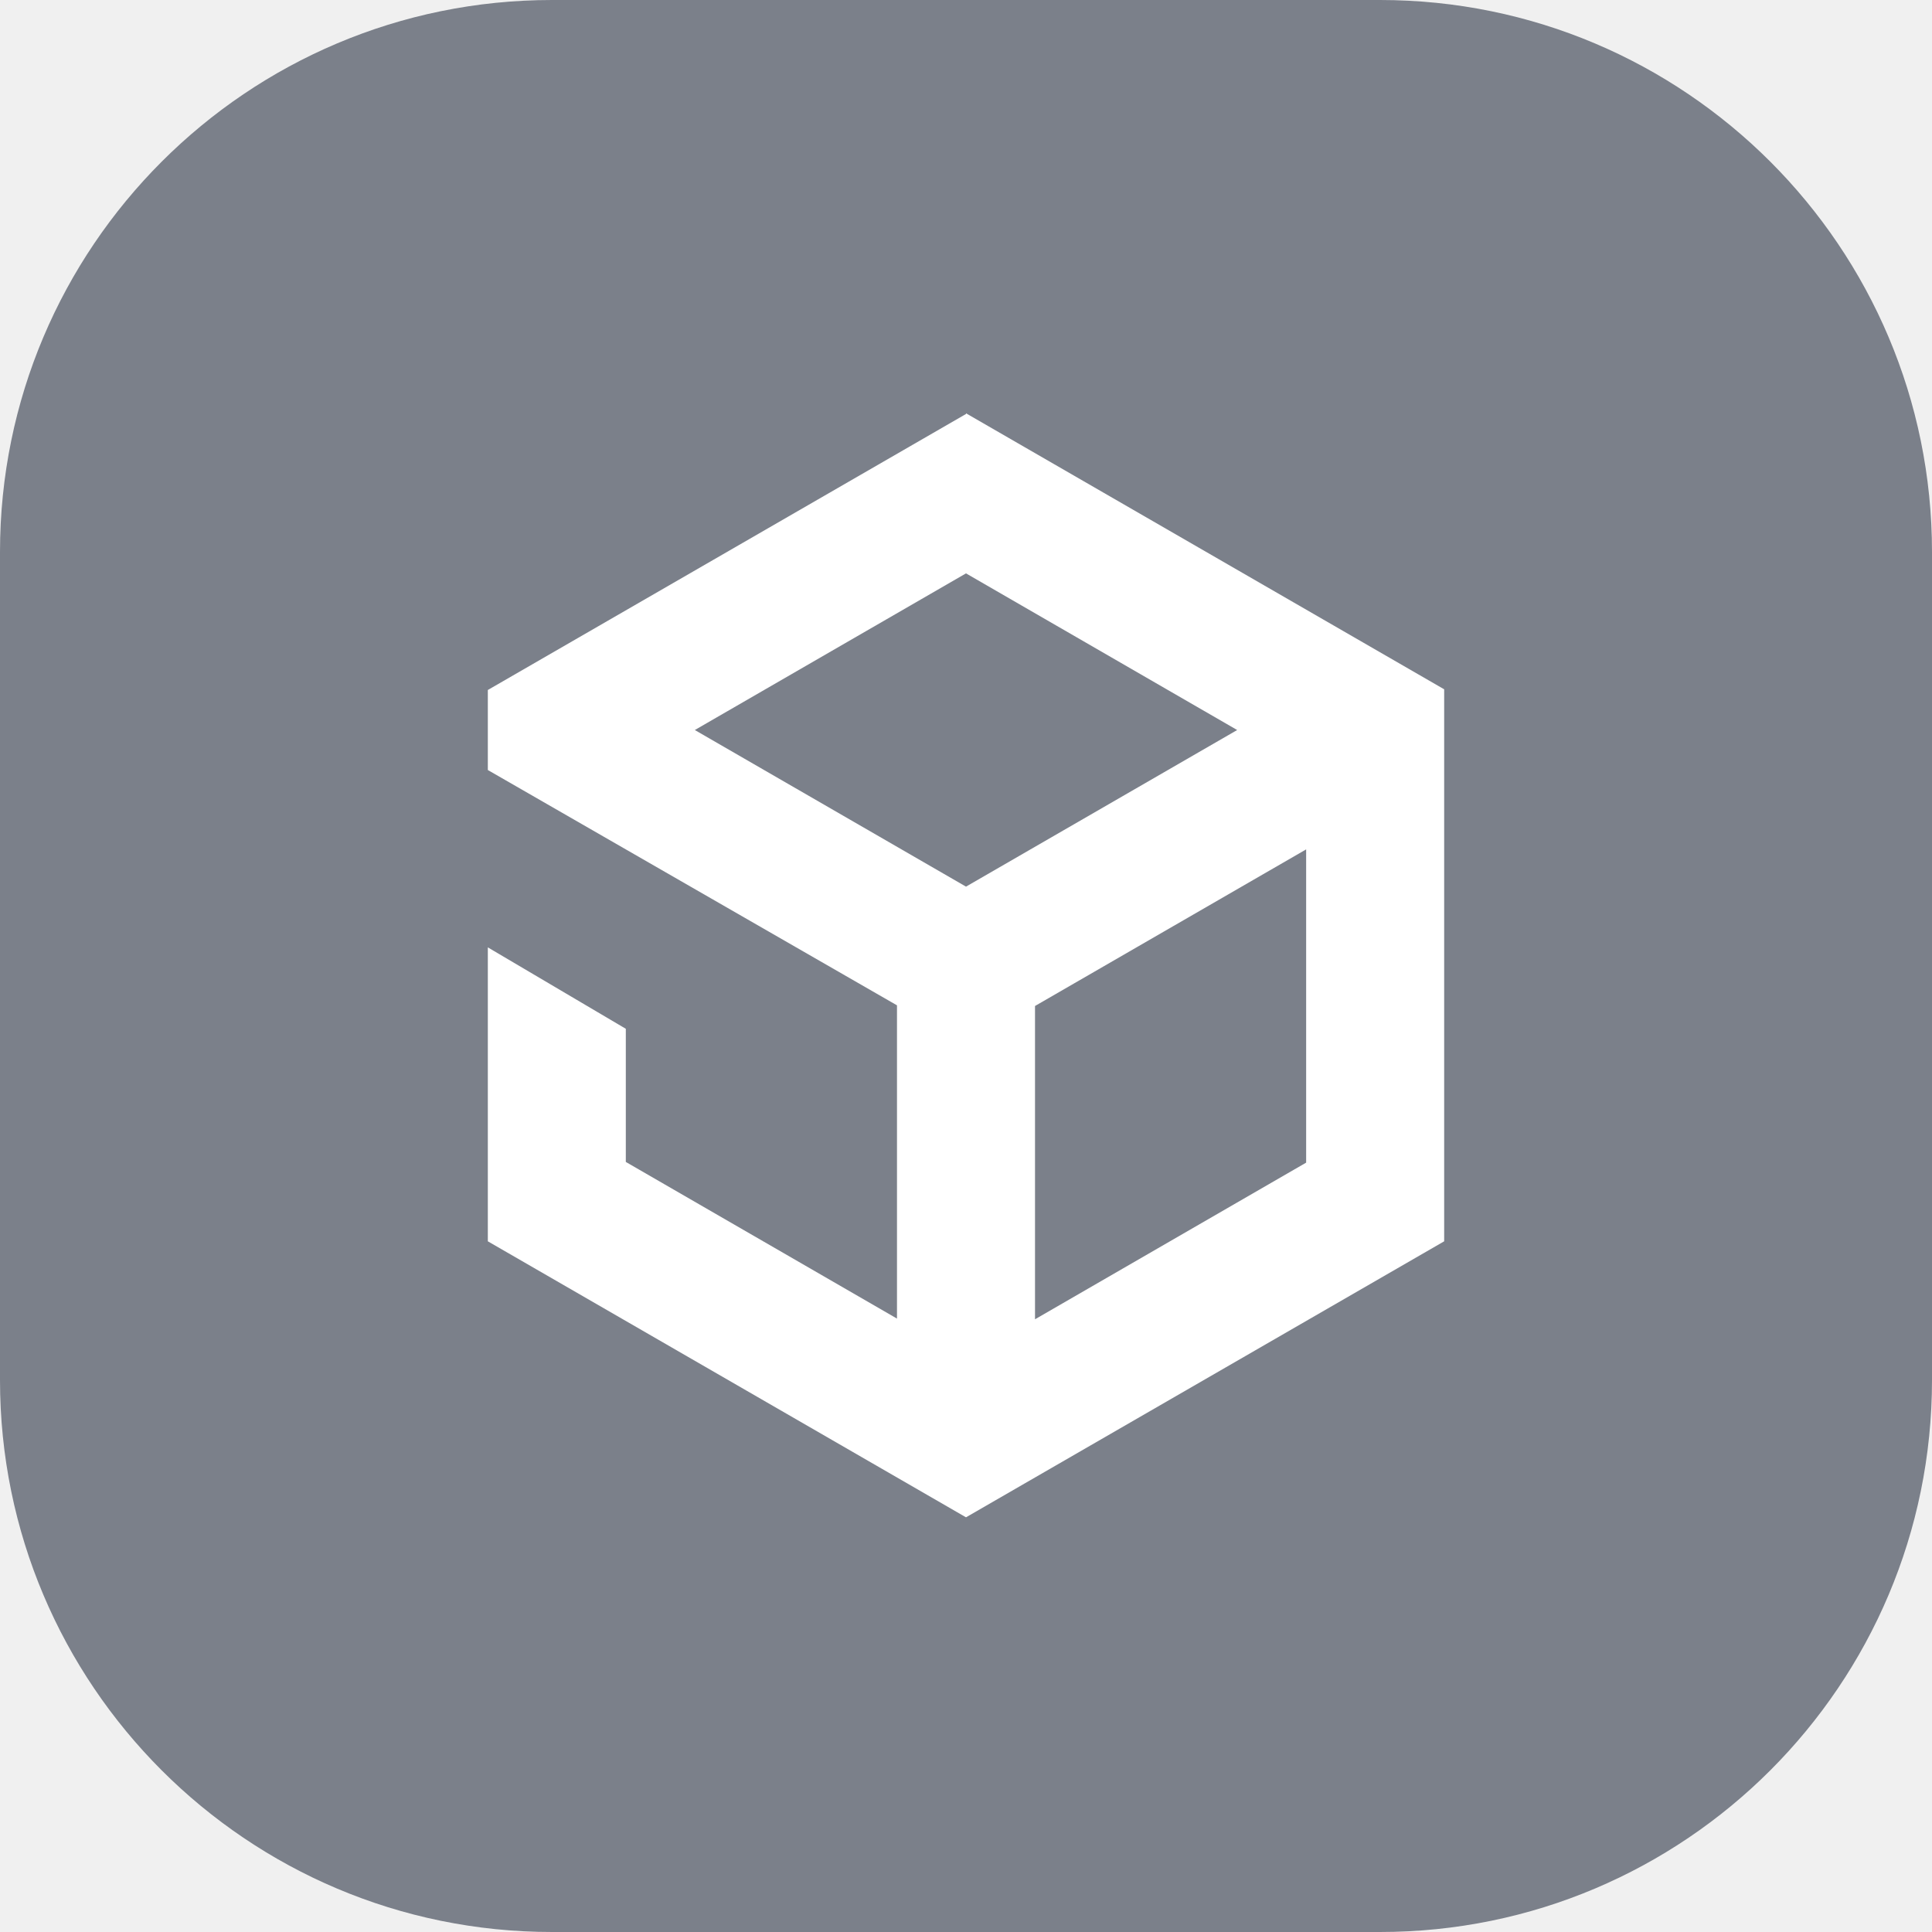
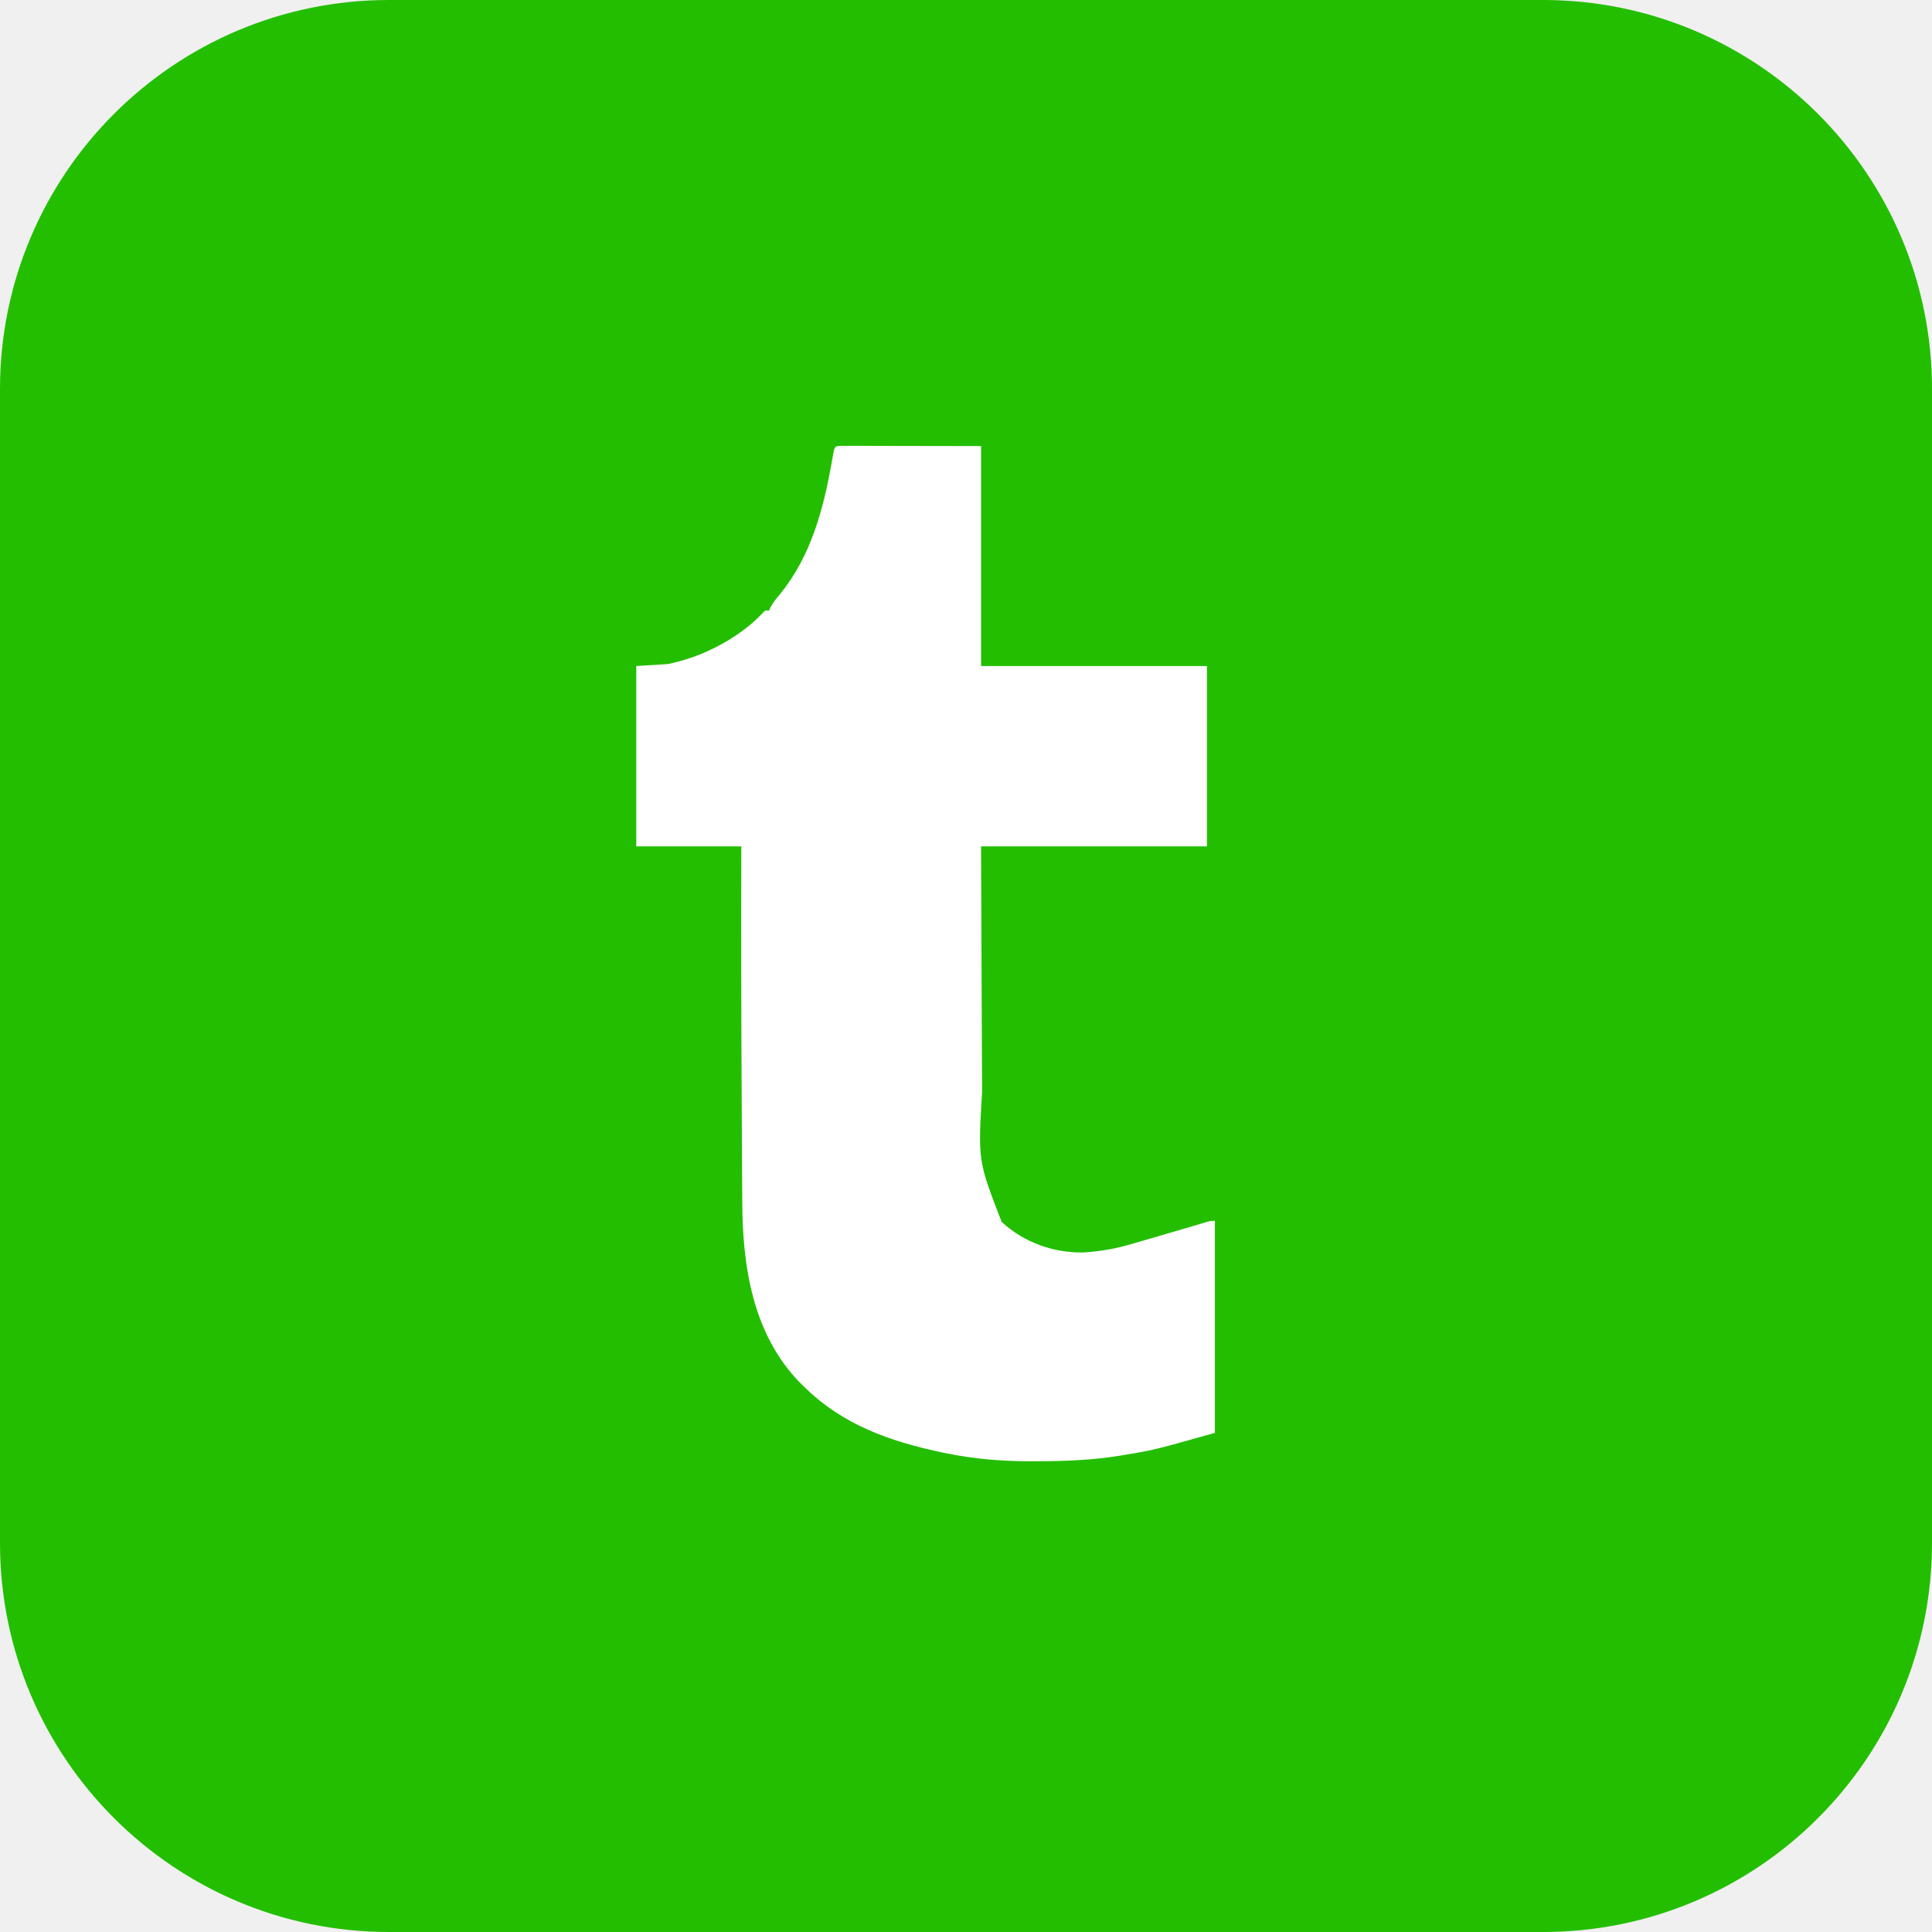
- <svg xmlns="http://www.w3.org/2000/svg" fill="none" viewBox="0 0 50 50">
-   <path d="M35.714 0H14.286C6.396 0 0 6.396 0 14.286V35.714C0 43.604 6.396 50 14.286 50H35.714C43.604 50 50 43.604 50 35.714V14.286C50 6.396 43.604 0 35.714 0Z" fill="#7B808A" />
-   <path d="M25 10.714L12.625 17.857V19.928L16.196 21.982L23.214 26.018V34.125L16.196 30.071V26.625L12.625 24.518V32.125L25 39.268L37.375 32.125V17.839L25 10.696V10.714ZM17.982 18.893L25 14.839L32.018 18.893L25 22.946L17.982 18.893ZM33.803 30.089L26.786 34.143V26.035L33.803 21.982V30.089Z" fill="white" />
+ <svg xmlns="http://www.w3.org/2000/svg" width="117" height="117" viewBox="0 0 117 117" fill="none">
+   <g clip-path="url(#a)">
+     <path d="M93.44 0H23.56C10.55 0 0 10.549 0 23.56v69.88C0 106.451 10.549 117 23.56 117h69.88c13.012 0 23.56-10.548 23.56-23.56V23.56C117 10.55 106.452 0 93.44 0" fill="#23be00" />
+     <path d="M51 27h.734l1.368.003q.969 0 1.939.004l4.372.007v13.32h13.68v10.92h-13.68c.01 3.242.01 3.242.025 6.483q.01 1.986.017 3.971.003 1.448.012 2.894l.006 1.529c-.246 4.17-.246 4.17 1.185 7.863 1.347 1.246 3.1 1.873 4.928 1.857a13 13 0 0 0 3.06-.552l.448-.128q.68-.195 1.359-.397l1.26-.367.752-.223.337-.1.295-.088c.236-.062.236-.062.476-.062v12.84c-3.745 1.05-3.745 1.05-5.4 1.32l-.32.055c-1.69.277-3.37.34-5.08.343l-.297.001c-1.753.004-3.474-.133-5.193-.489l-.299-.061c-3.107-.662-5.942-1.66-8.251-3.929l-.303-.294c-2.844-2.927-3.468-7.035-3.478-10.936l-.007-.905q-.008-1.082-.011-2.164l-.014-2.493q-.048-7.983-.027-15.968h-6.36v-10.92l1.92-.12c.464-.103.877-.205 1.32-.36l.297-.1c1.446-.535 2.954-1.426 4.03-2.54.116-.118.116-.118.233-.24h.24l.093-.207c.164-.303.358-.536.582-.798 1.886-2.33 2.62-5.15 3.134-8.044l.055-.308.048-.274c.082-.355.136-.327.515-.343" fill="#fff" />
+   </g>
+   <defs>
+     <clipPath id="a">
+       <path fill="#fff" d="M0 0h117v117H0z" />
+     </clipPath>
+   </defs>
</svg>
